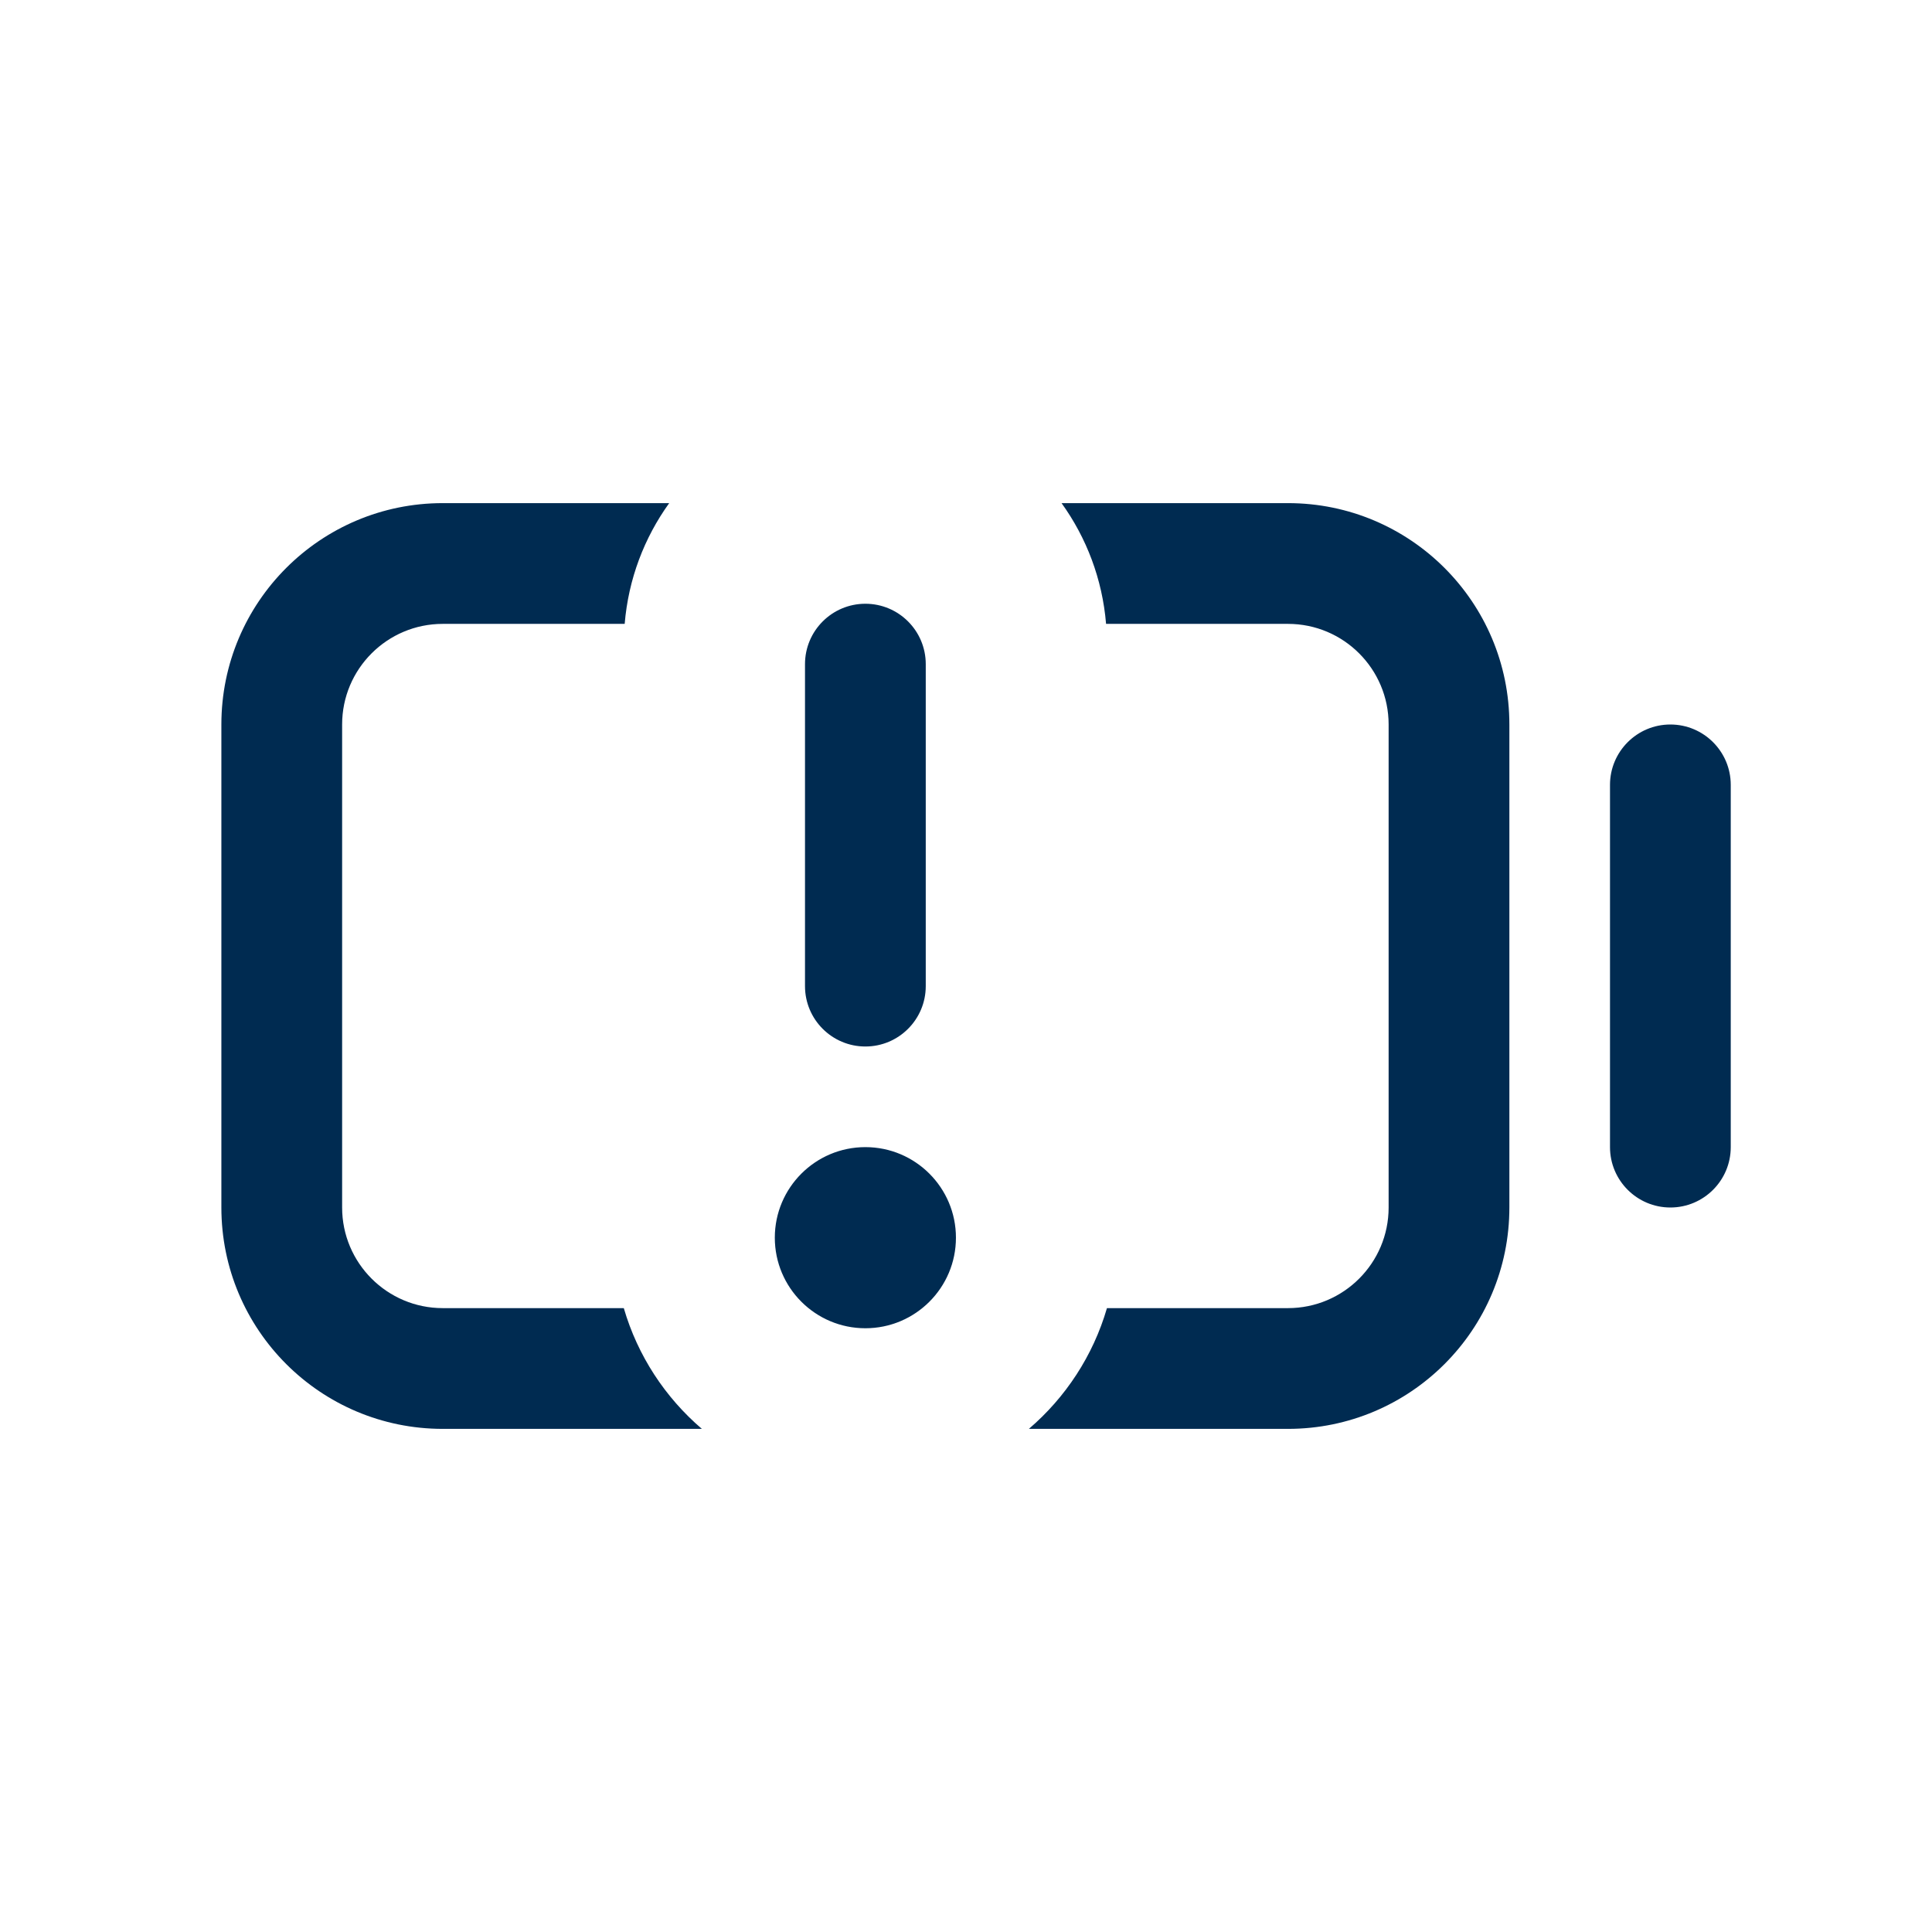
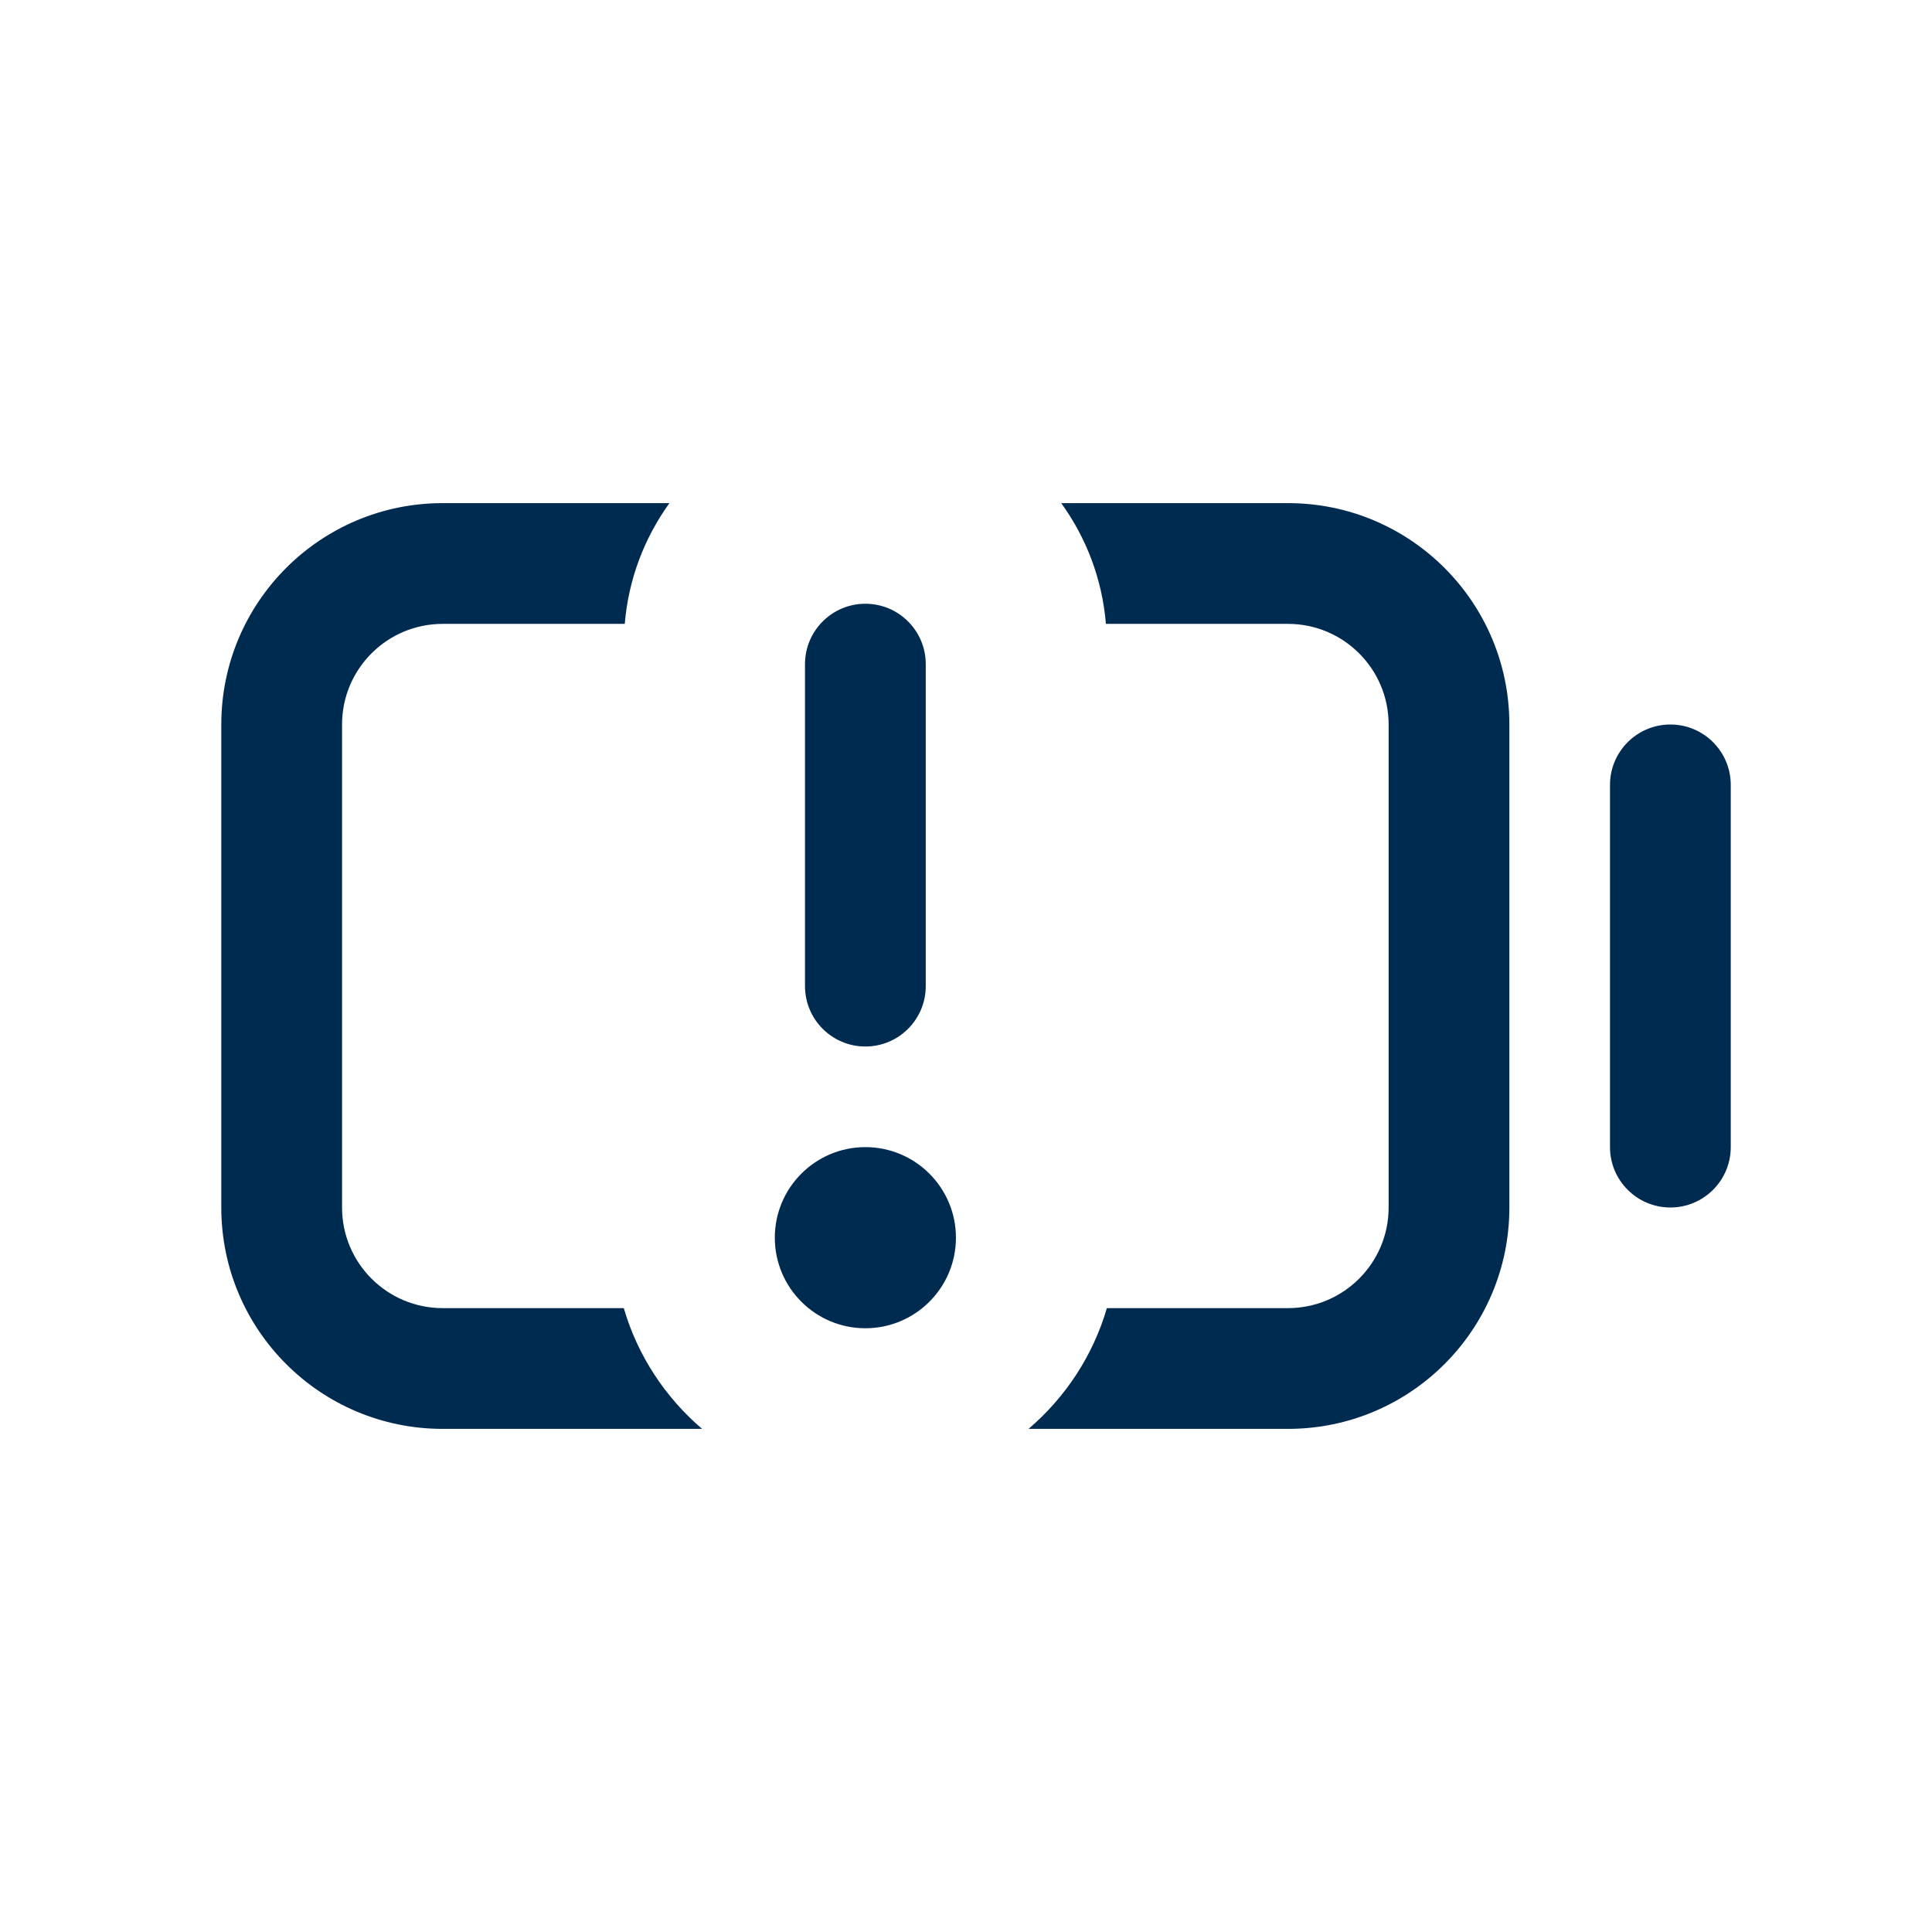
<svg xmlns="http://www.w3.org/2000/svg" width="24" height="24" viewBox="0 0 24 24" fill="none">
-   <path fill-rule="evenodd" clip-rule="evenodd" d="M5.5,16.25h2.249c0.172,0.591 0.514,1.11 0.97,1.5h-3.219c-1.519,0 -2.75,-1.231 -2.75,-2.75v-6c0,-1.519 1.231,-2.75 2.75,-2.75h2.813c-0.309,0.429 -0.507,0.943 -0.553,1.5h-2.26c-0.69,0 -1.25,0.56 -1.25,1.25v6c0,0.69 0.56,1.25 1.25,1.25zM12.781,17.75c0.456,-0.39 0.798,-0.909 0.97,-1.5h2.249c0.69,0 1.25,-0.56 1.25,-1.25v-6c0,-0.69 -0.56,-1.25 -1.25,-1.25h-2.26c-0.046,-0.557 -0.244,-1.071 -0.553,-1.5h2.813c1.519,0 2.75,1.231 2.75,2.75v6c0,1.519 -1.231,2.75 -2.75,2.75zM20,14.25v-4.5c0,-0.414 0.336,-0.75 0.75,-0.75c0.414,0 0.75,0.336 0.75,0.75v4.5c0,0.414 -0.336,0.75 -0.75,0.75c-0.414,0 -0.75,-0.336 -0.75,-0.75zM10,12.25v-4c0,-0.414 0.336,-0.75 0.75,-0.75c0.414,0 0.75,0.336 0.75,0.75v4c0,0.414 -0.336,0.75 -0.75,0.75c-0.414,0 -0.75,-0.336 -0.75,-0.75zM11.875,15.375c0,0.621 -0.504,1.125 -1.125,1.125c-0.621,0 -1.125,-0.504 -1.125,-1.125c0,-0.621 0.504,-1.125 1.125,-1.125c0.621,0 1.125,0.504 1.125,1.125z" fill="#002B51" />
+   <path d="M8.316,6.25c-0.309,0.429 -0.509,0.942 -0.555,1.5h-2.262c-0.69,0 -1.25,0.56 -1.25,1.25v6c0,0.69 0.56,1.25 1.25,1.25h2.25c0.172,0.592 0.516,1.11 0.973,1.5h-3.223c-1.519,0 -2.75,-1.231 -2.75,-2.75v-6c0,-1.519 1.231,-2.75 2.75,-2.75zM16,6.25c1.519,0 2.75,1.231 2.75,2.75v6c0,1.519 -1.231,2.75 -2.75,2.75h-3.223c0.457,-0.39 0.8,-0.908 0.973,-1.5h2.25c0.69,0 1.25,-0.56 1.25,-1.25v-6c0,-0.69 -0.56,-1.25 -1.25,-1.25h-2.262c-0.046,-0.558 -0.245,-1.071 -0.555,-1.5zM10.75,14.25c0.621,0 1.125,0.504 1.125,1.125c0,0.621 -0.504,1.125 -1.125,1.125c-0.621,0 -1.125,-0.504 -1.125,-1.125c0,-0.621 0.504,-1.125 1.125,-1.125zM20.75,9c0.414,0 0.75,0.336 0.75,0.75v4.5c0,0.414 -0.336,0.75 -0.75,0.75c-0.414,0 -0.75,-0.336 -0.75,-0.75v-4.5c0,-0.414 0.336,-0.75 0.75,-0.75zM10.75,7.5c0.414,0 0.75,0.336 0.75,0.75v4c0,0.414 -0.336,0.75 -0.75,0.75c-0.414,0 -0.75,-0.336 -0.75,-0.75v-4c0,-0.414 0.336,-0.75 0.75,-0.75z" fill="#002B51" />
</svg>
